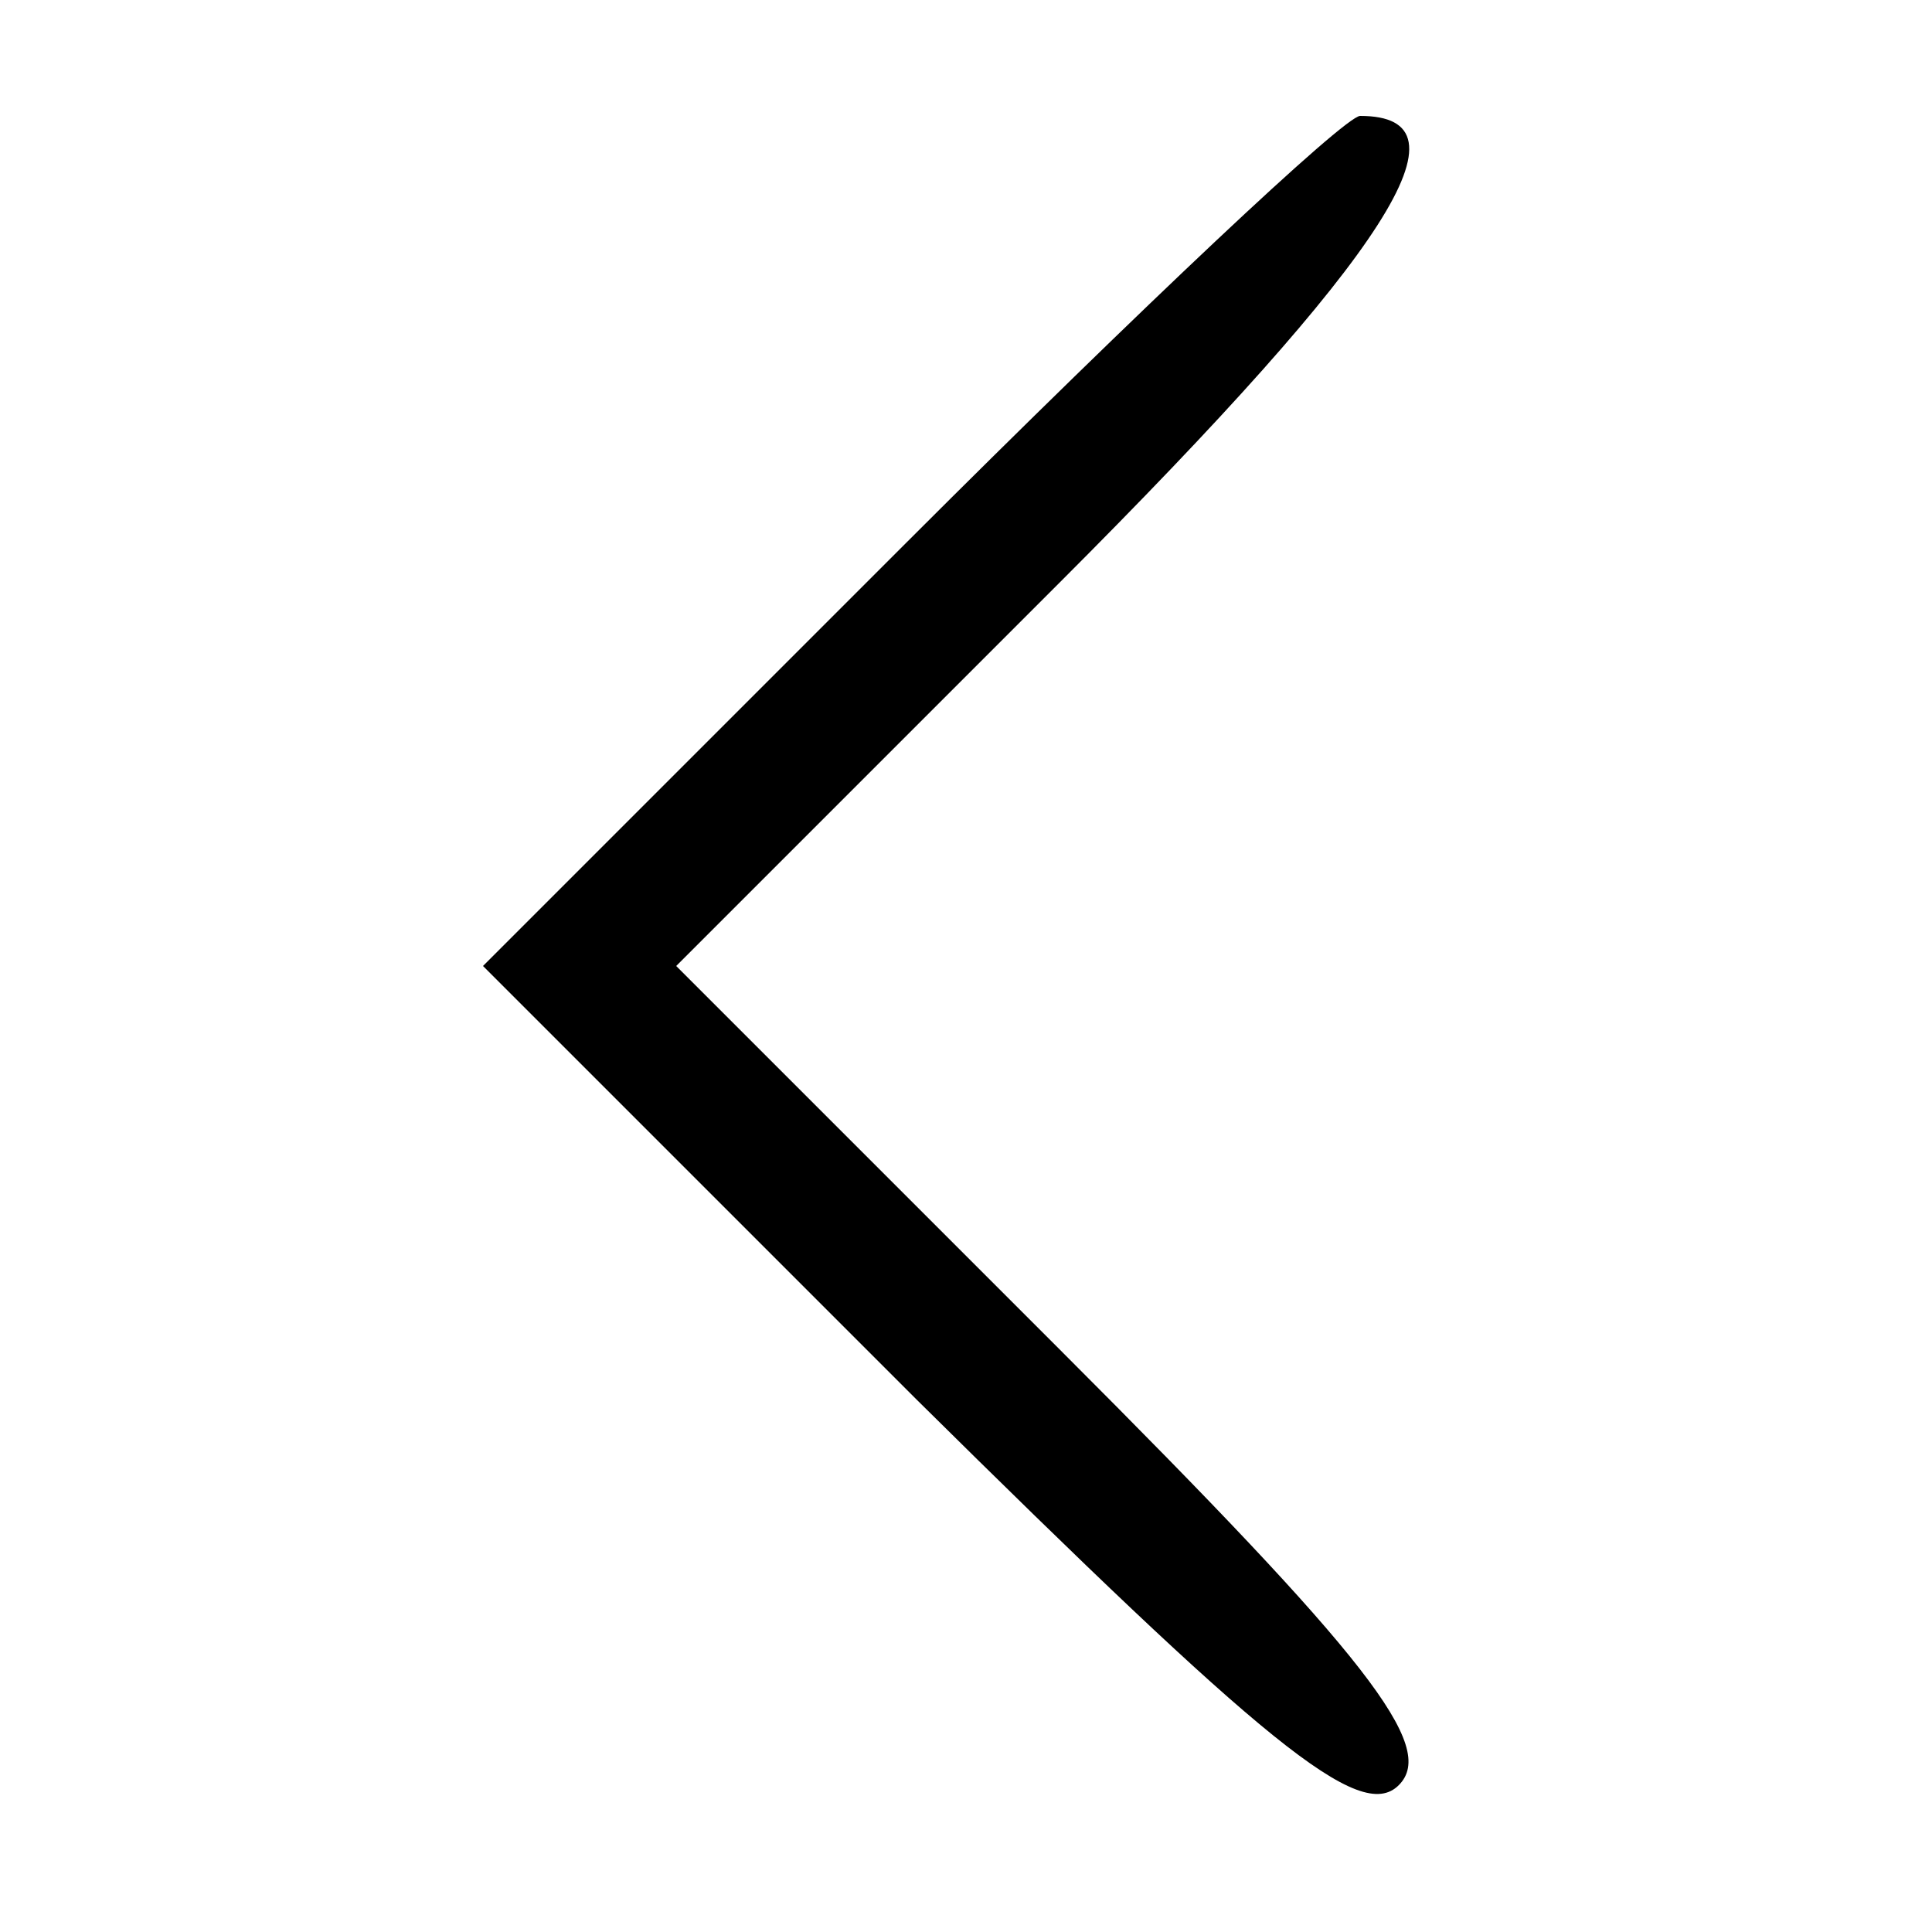
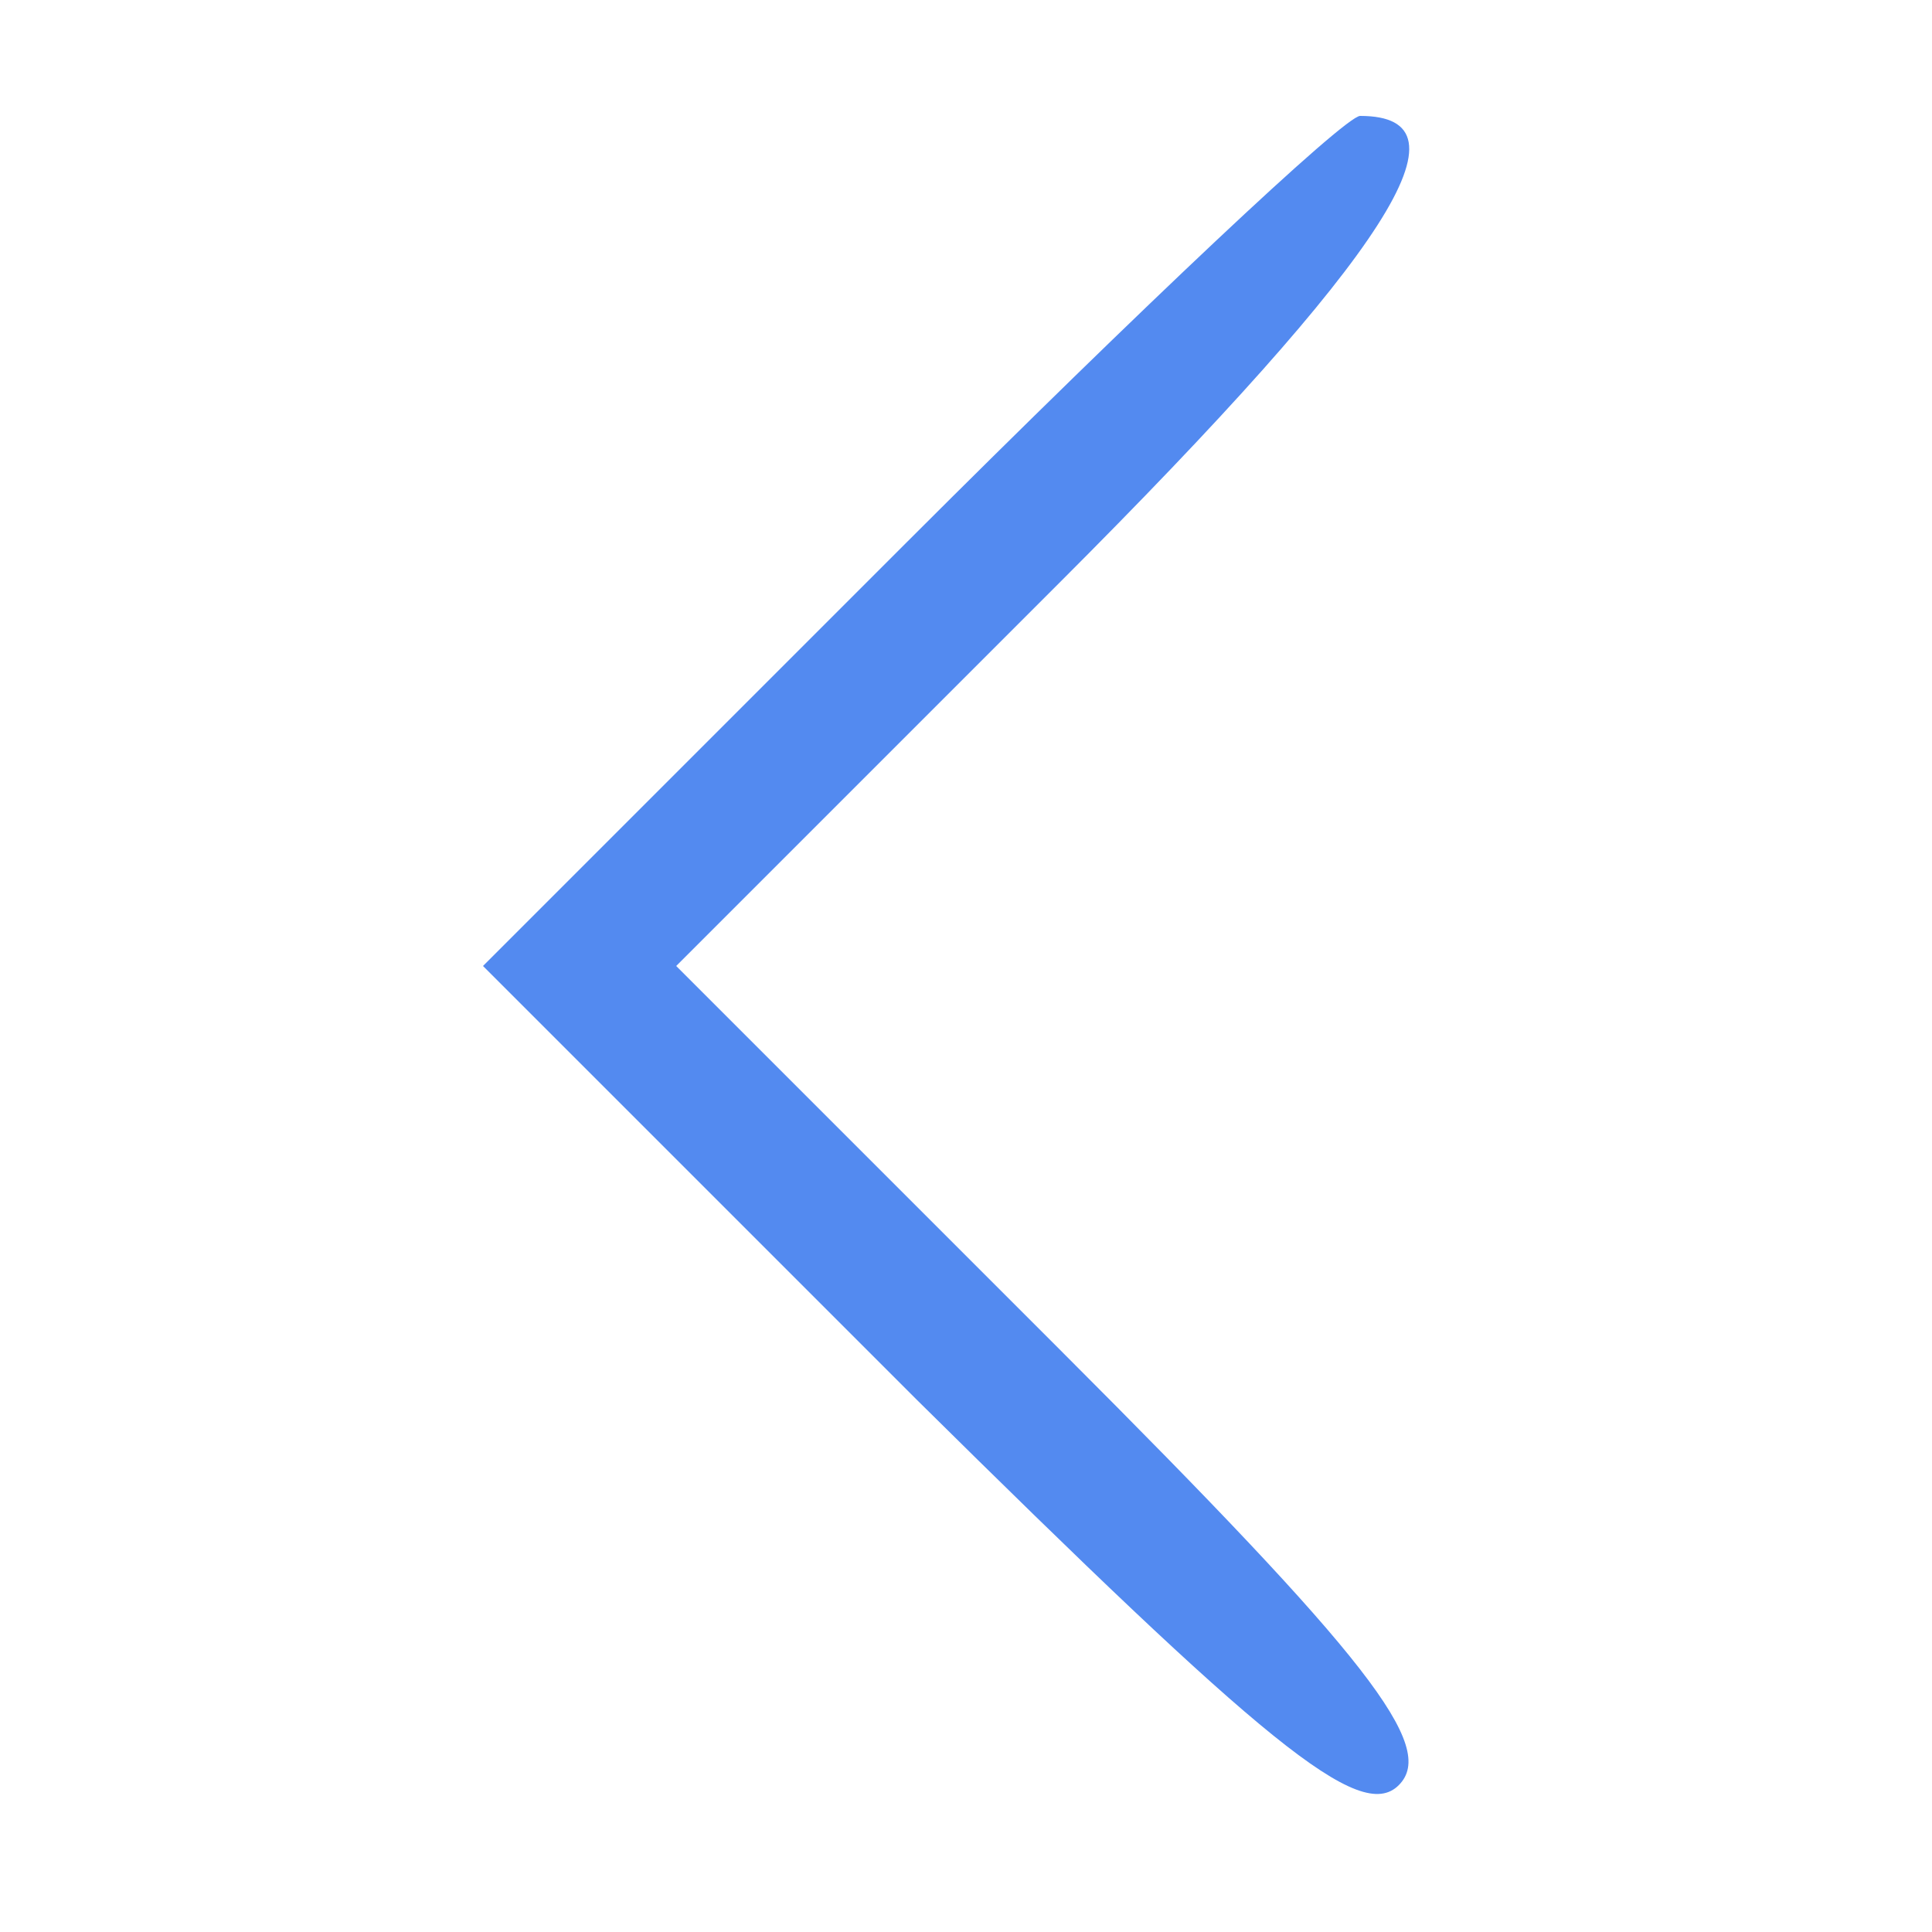
<svg xmlns="http://www.w3.org/2000/svg" version="1.0" width="50pt" height="50pt" viewBox="0 0 50 50" preserveAspectRatio="xMidYMid meet">
-   <g transform="translate(0,50) scale(0.1,-0.1)" fill="#000000" stroke="none">
+   <g transform="translate(0,50) scale(0.1,-0.1)" fill="#538AF0" stroke="none">
    <path d="M235 360 l-110 -110 112 -112 c90 -89 115 -110 125 -100 10 10 -8 33 -87 112 l-100 100 99 99 c86 86 108 121 78 121 -4 0 -57 -50 -117 -110z" />
  </g>
</svg>
